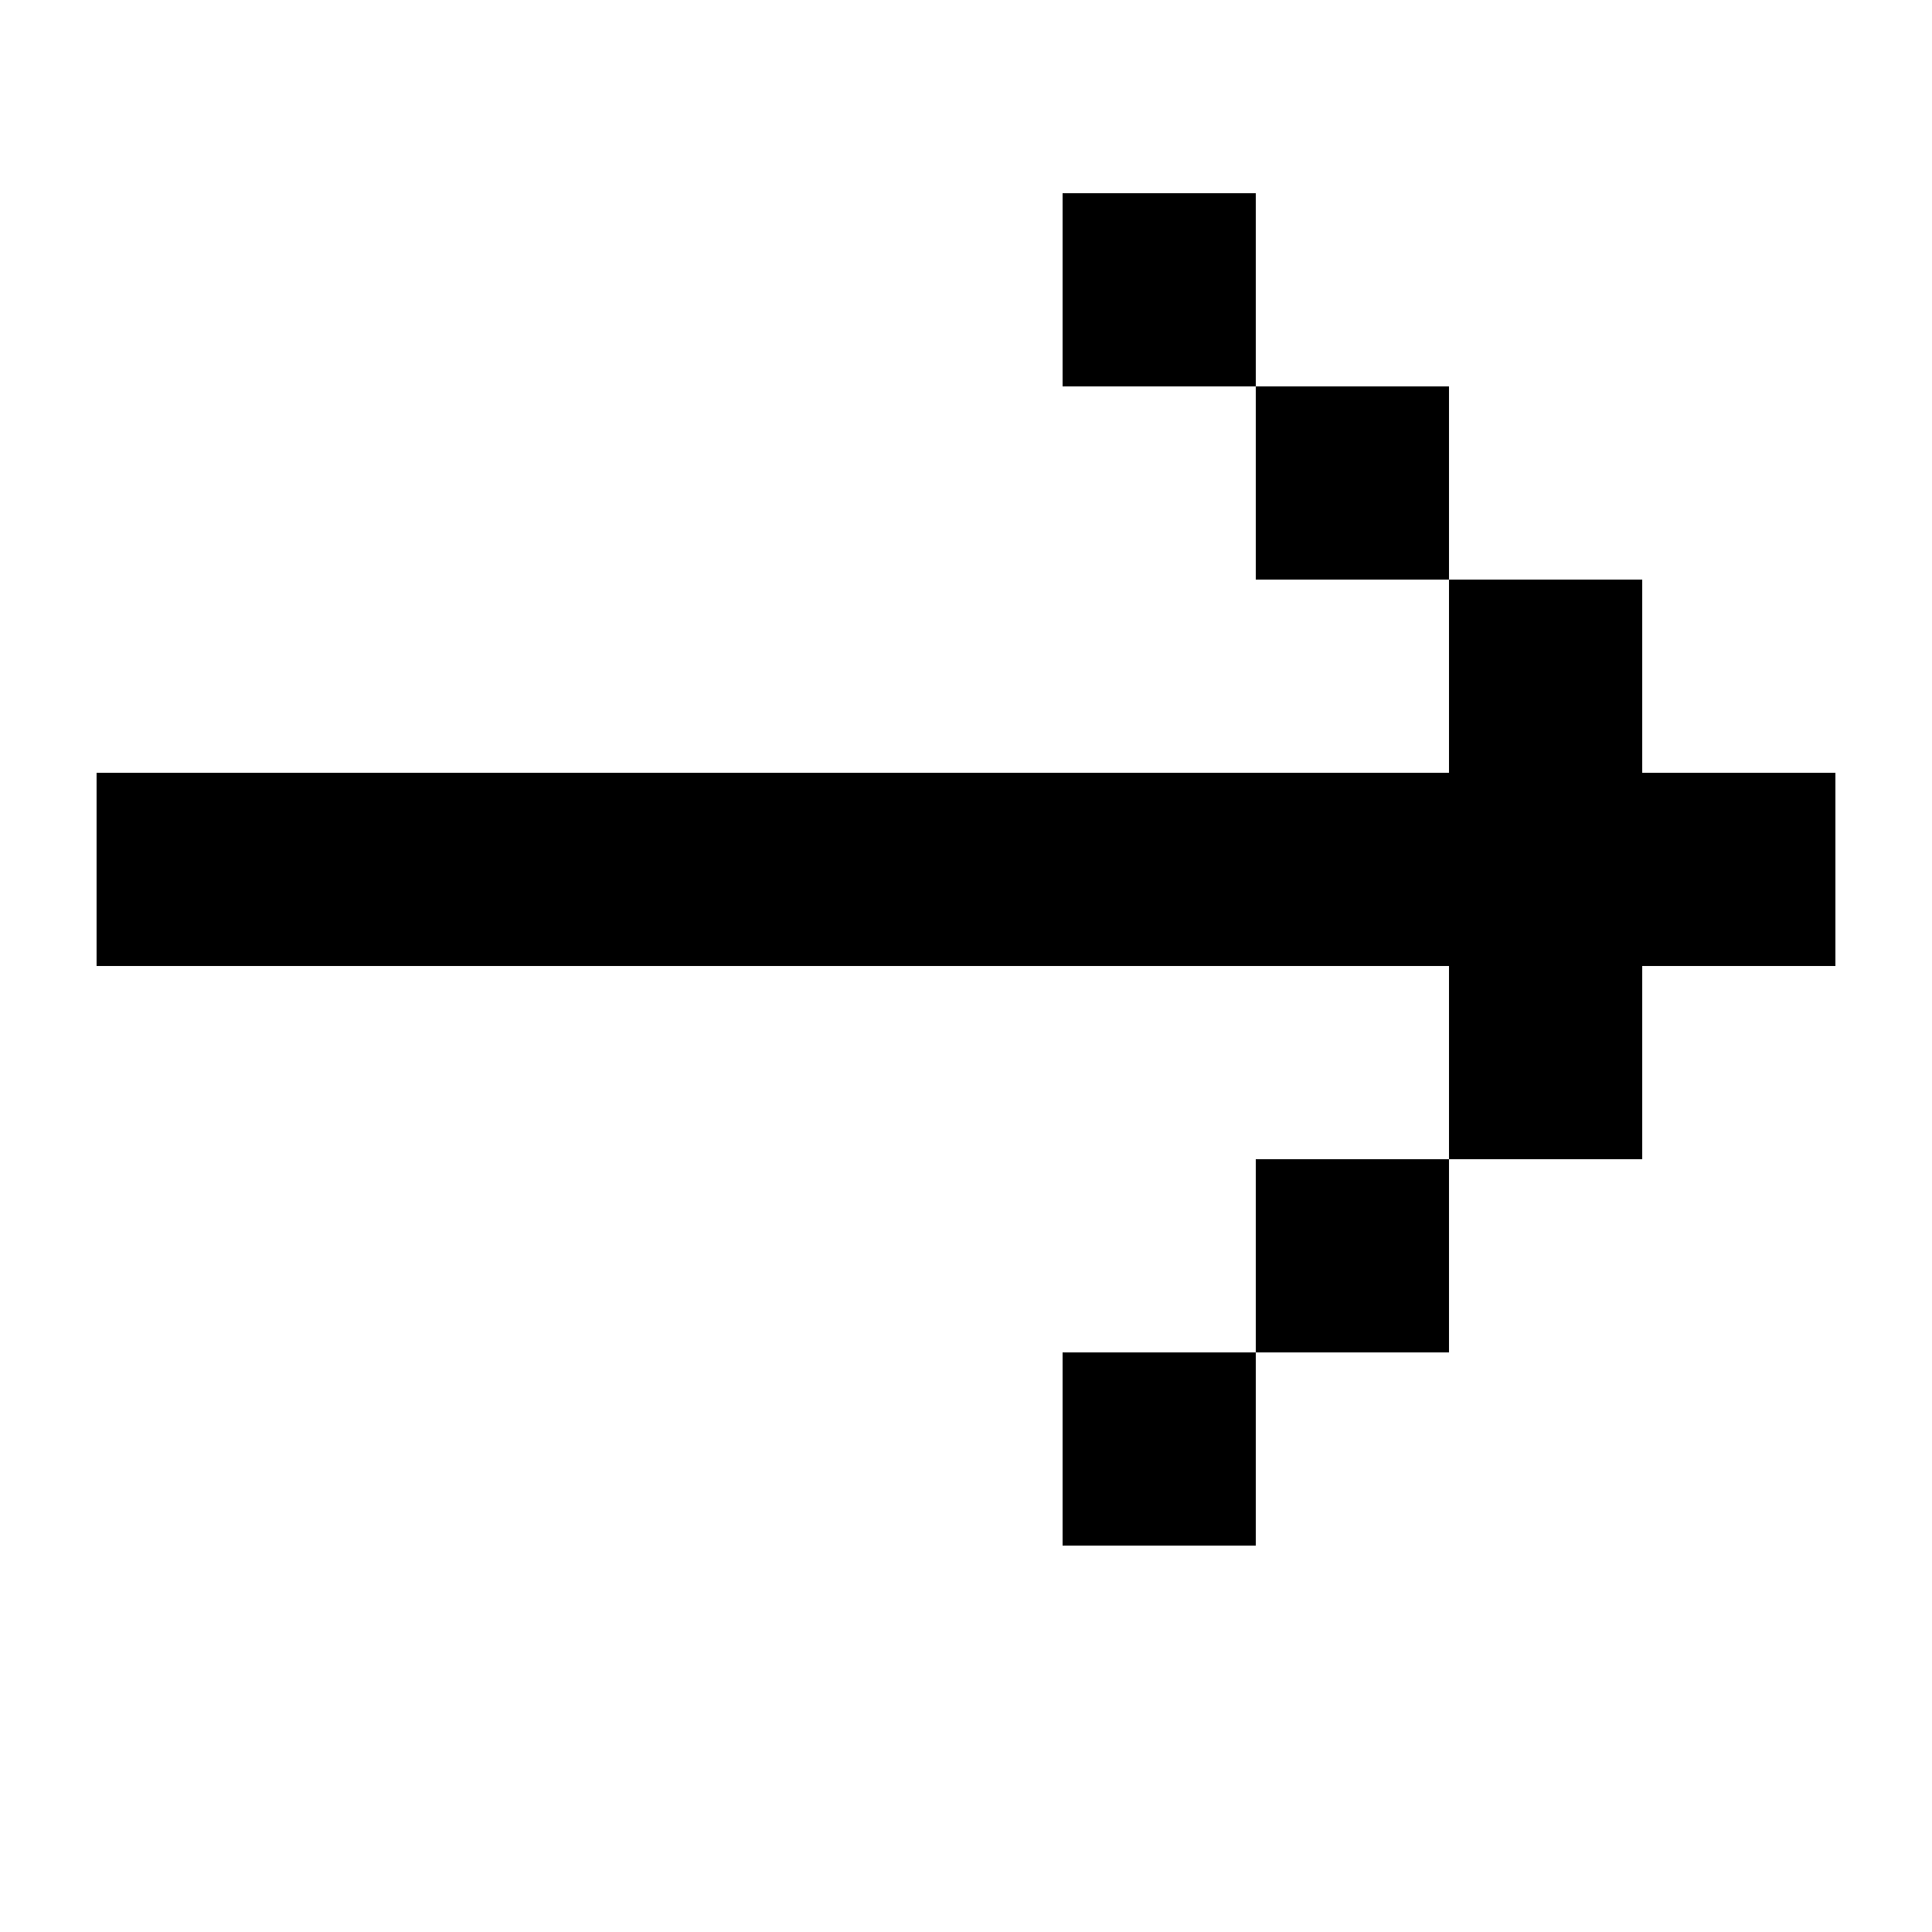
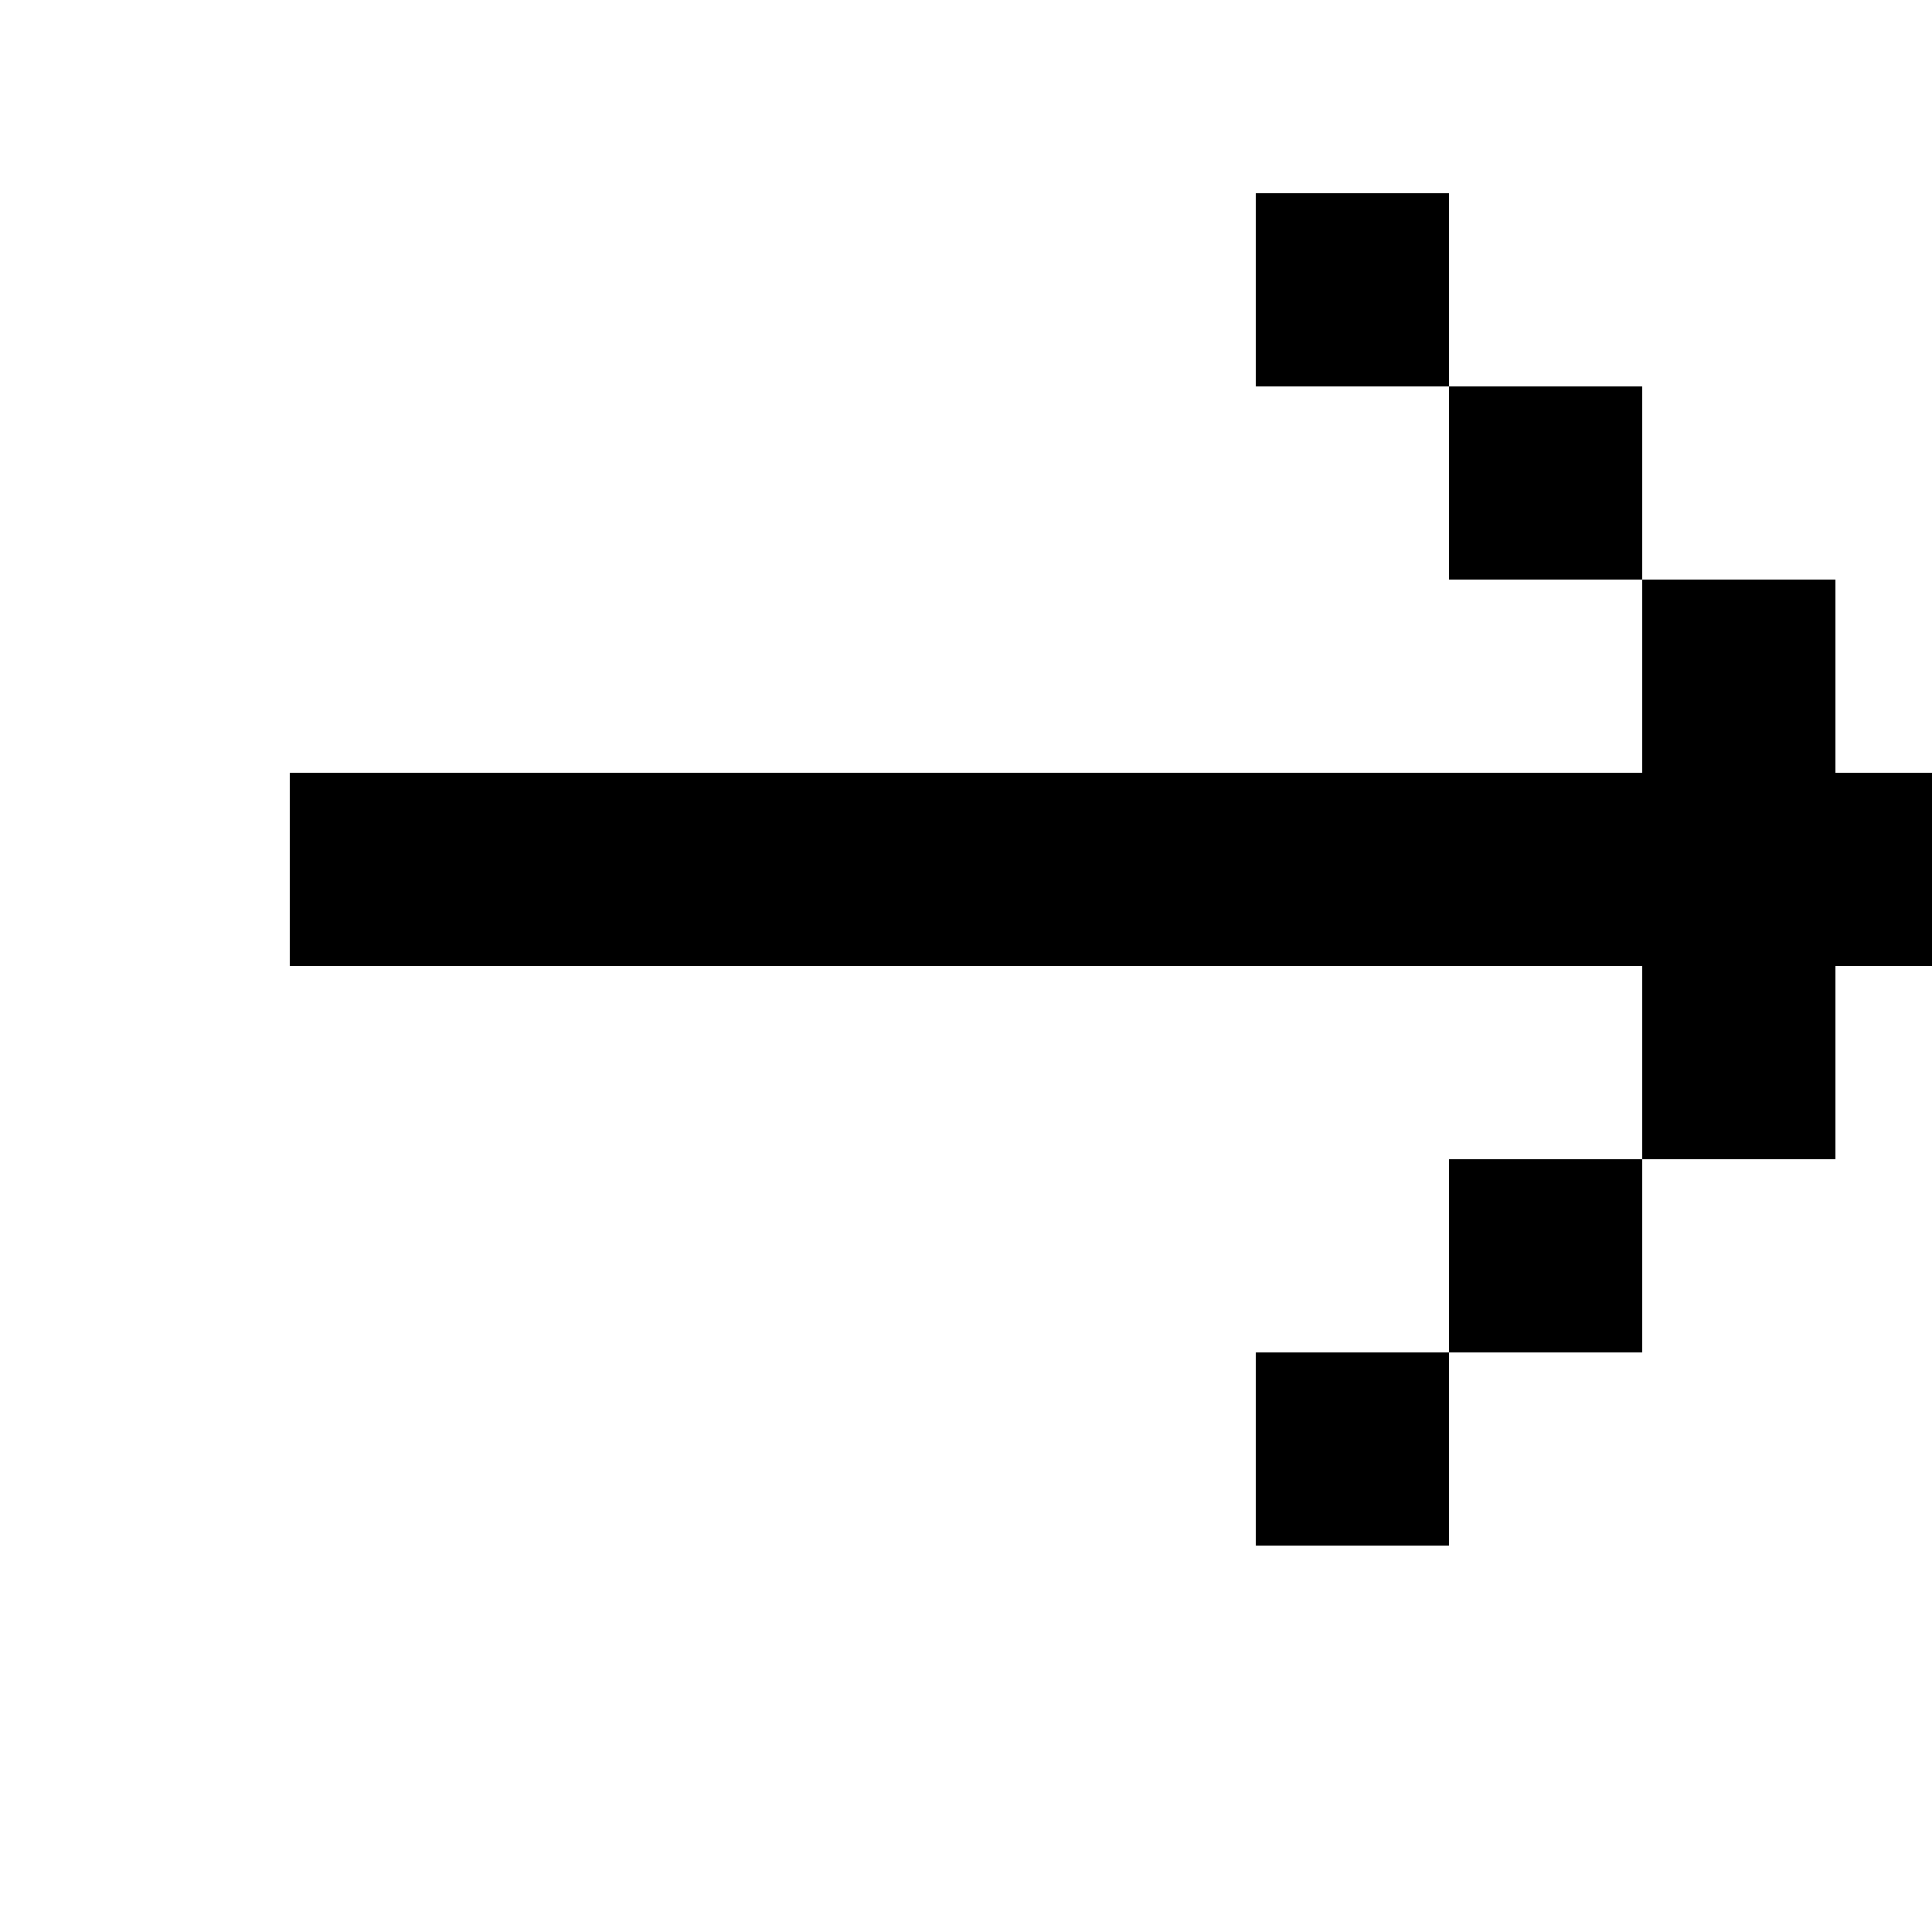
<svg xmlns="http://www.w3.org/2000/svg" viewBox="0 0 1000 1000" data-fontmaker-normalized="1">
  <g id="glyph" fill="#000000">
-     <path d="M50.0 400.0H150.0H250.0H350.0H450.0H550.0H650.0H750.0V300.0H650.0V200.0H550.0V100.0H650.0V200.0H750.0V300.0H850.0V400.0H950.0V500.0H850.0V600.0H750.0V700.0H650.0V800.0H550.0V700.0H650.0V600.0H750.0V500.0H650.0H550.0H450.0H350.0H250.0H150.0H50.0V400.0Z" />
+     <path d="M150.0 400.0H250.0H350.0H450.0H550.0H650.0H750.0H850.0V300.0H750.0V200.0H650.0V100.0H750.0V200.0H850.0V300.0H950.0V400.0H1050.0V500.0H950.0V600.0H850.0V700.0H750.0V800.0H650.0V700.0H750.0V600.0H850.0V500.0H750.0H650.0H550.0H450.0H350.0H250.0H150.0V400.0Z" />
  </g>
</svg>
